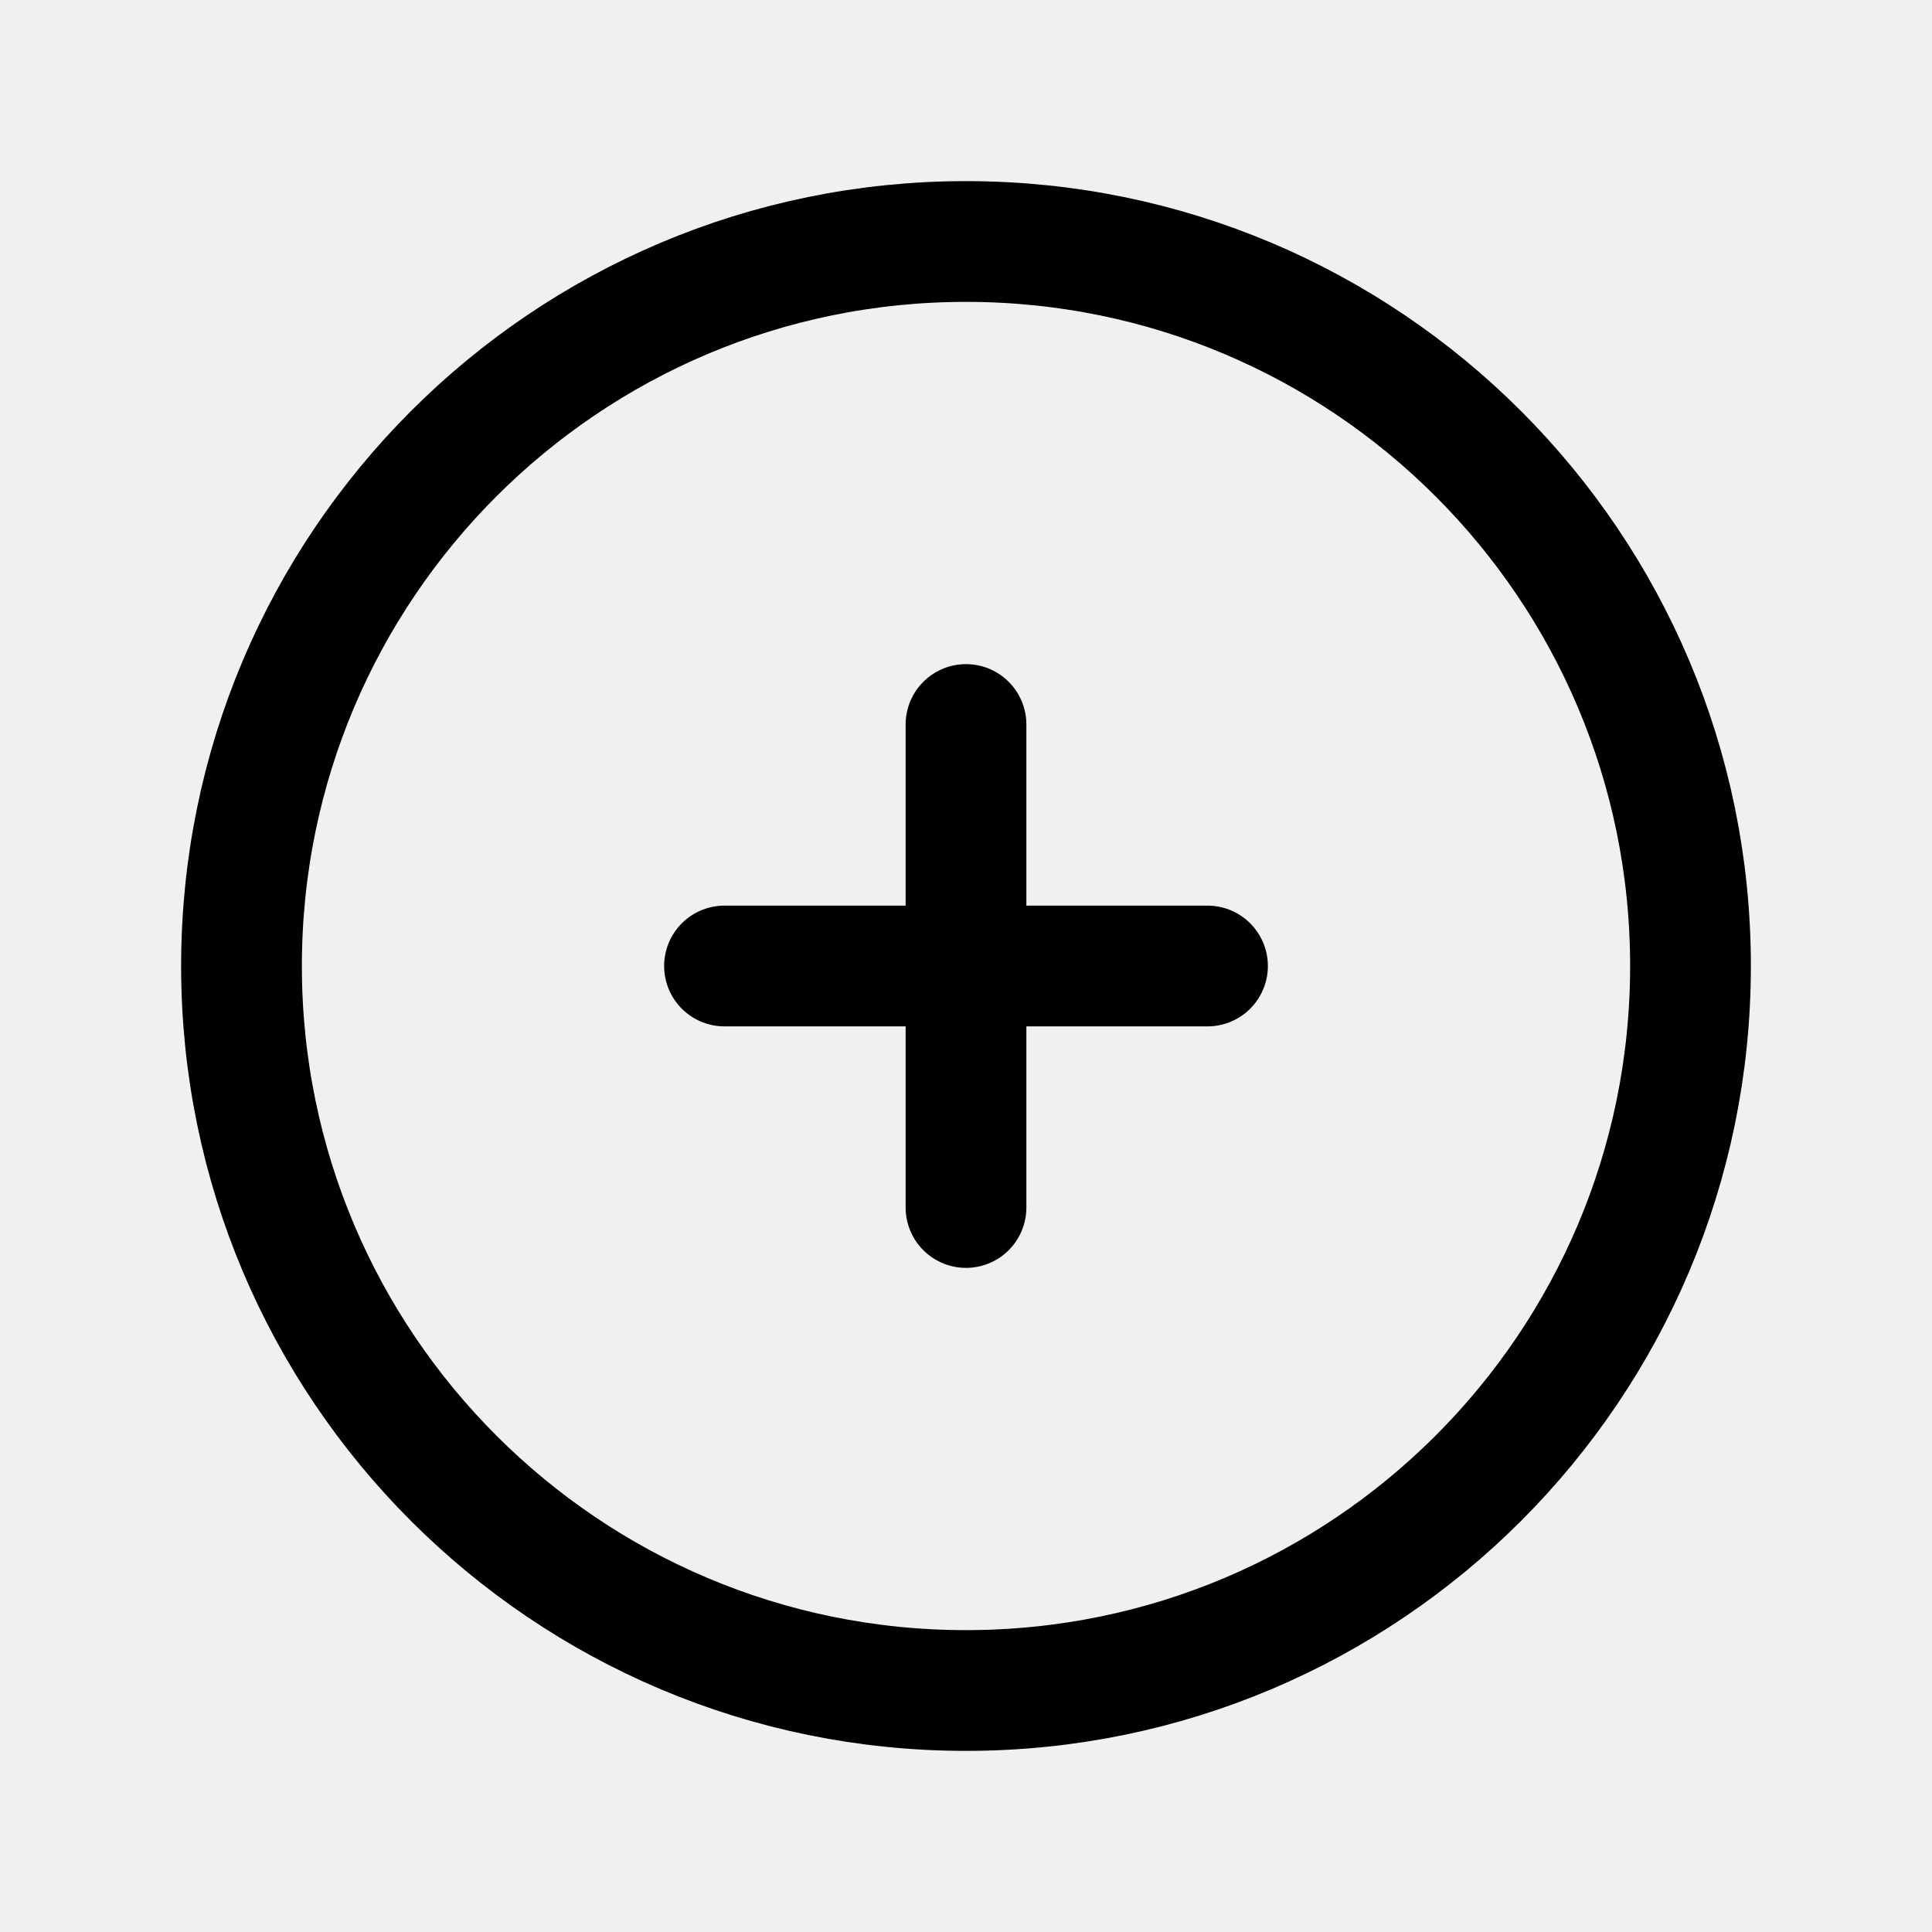
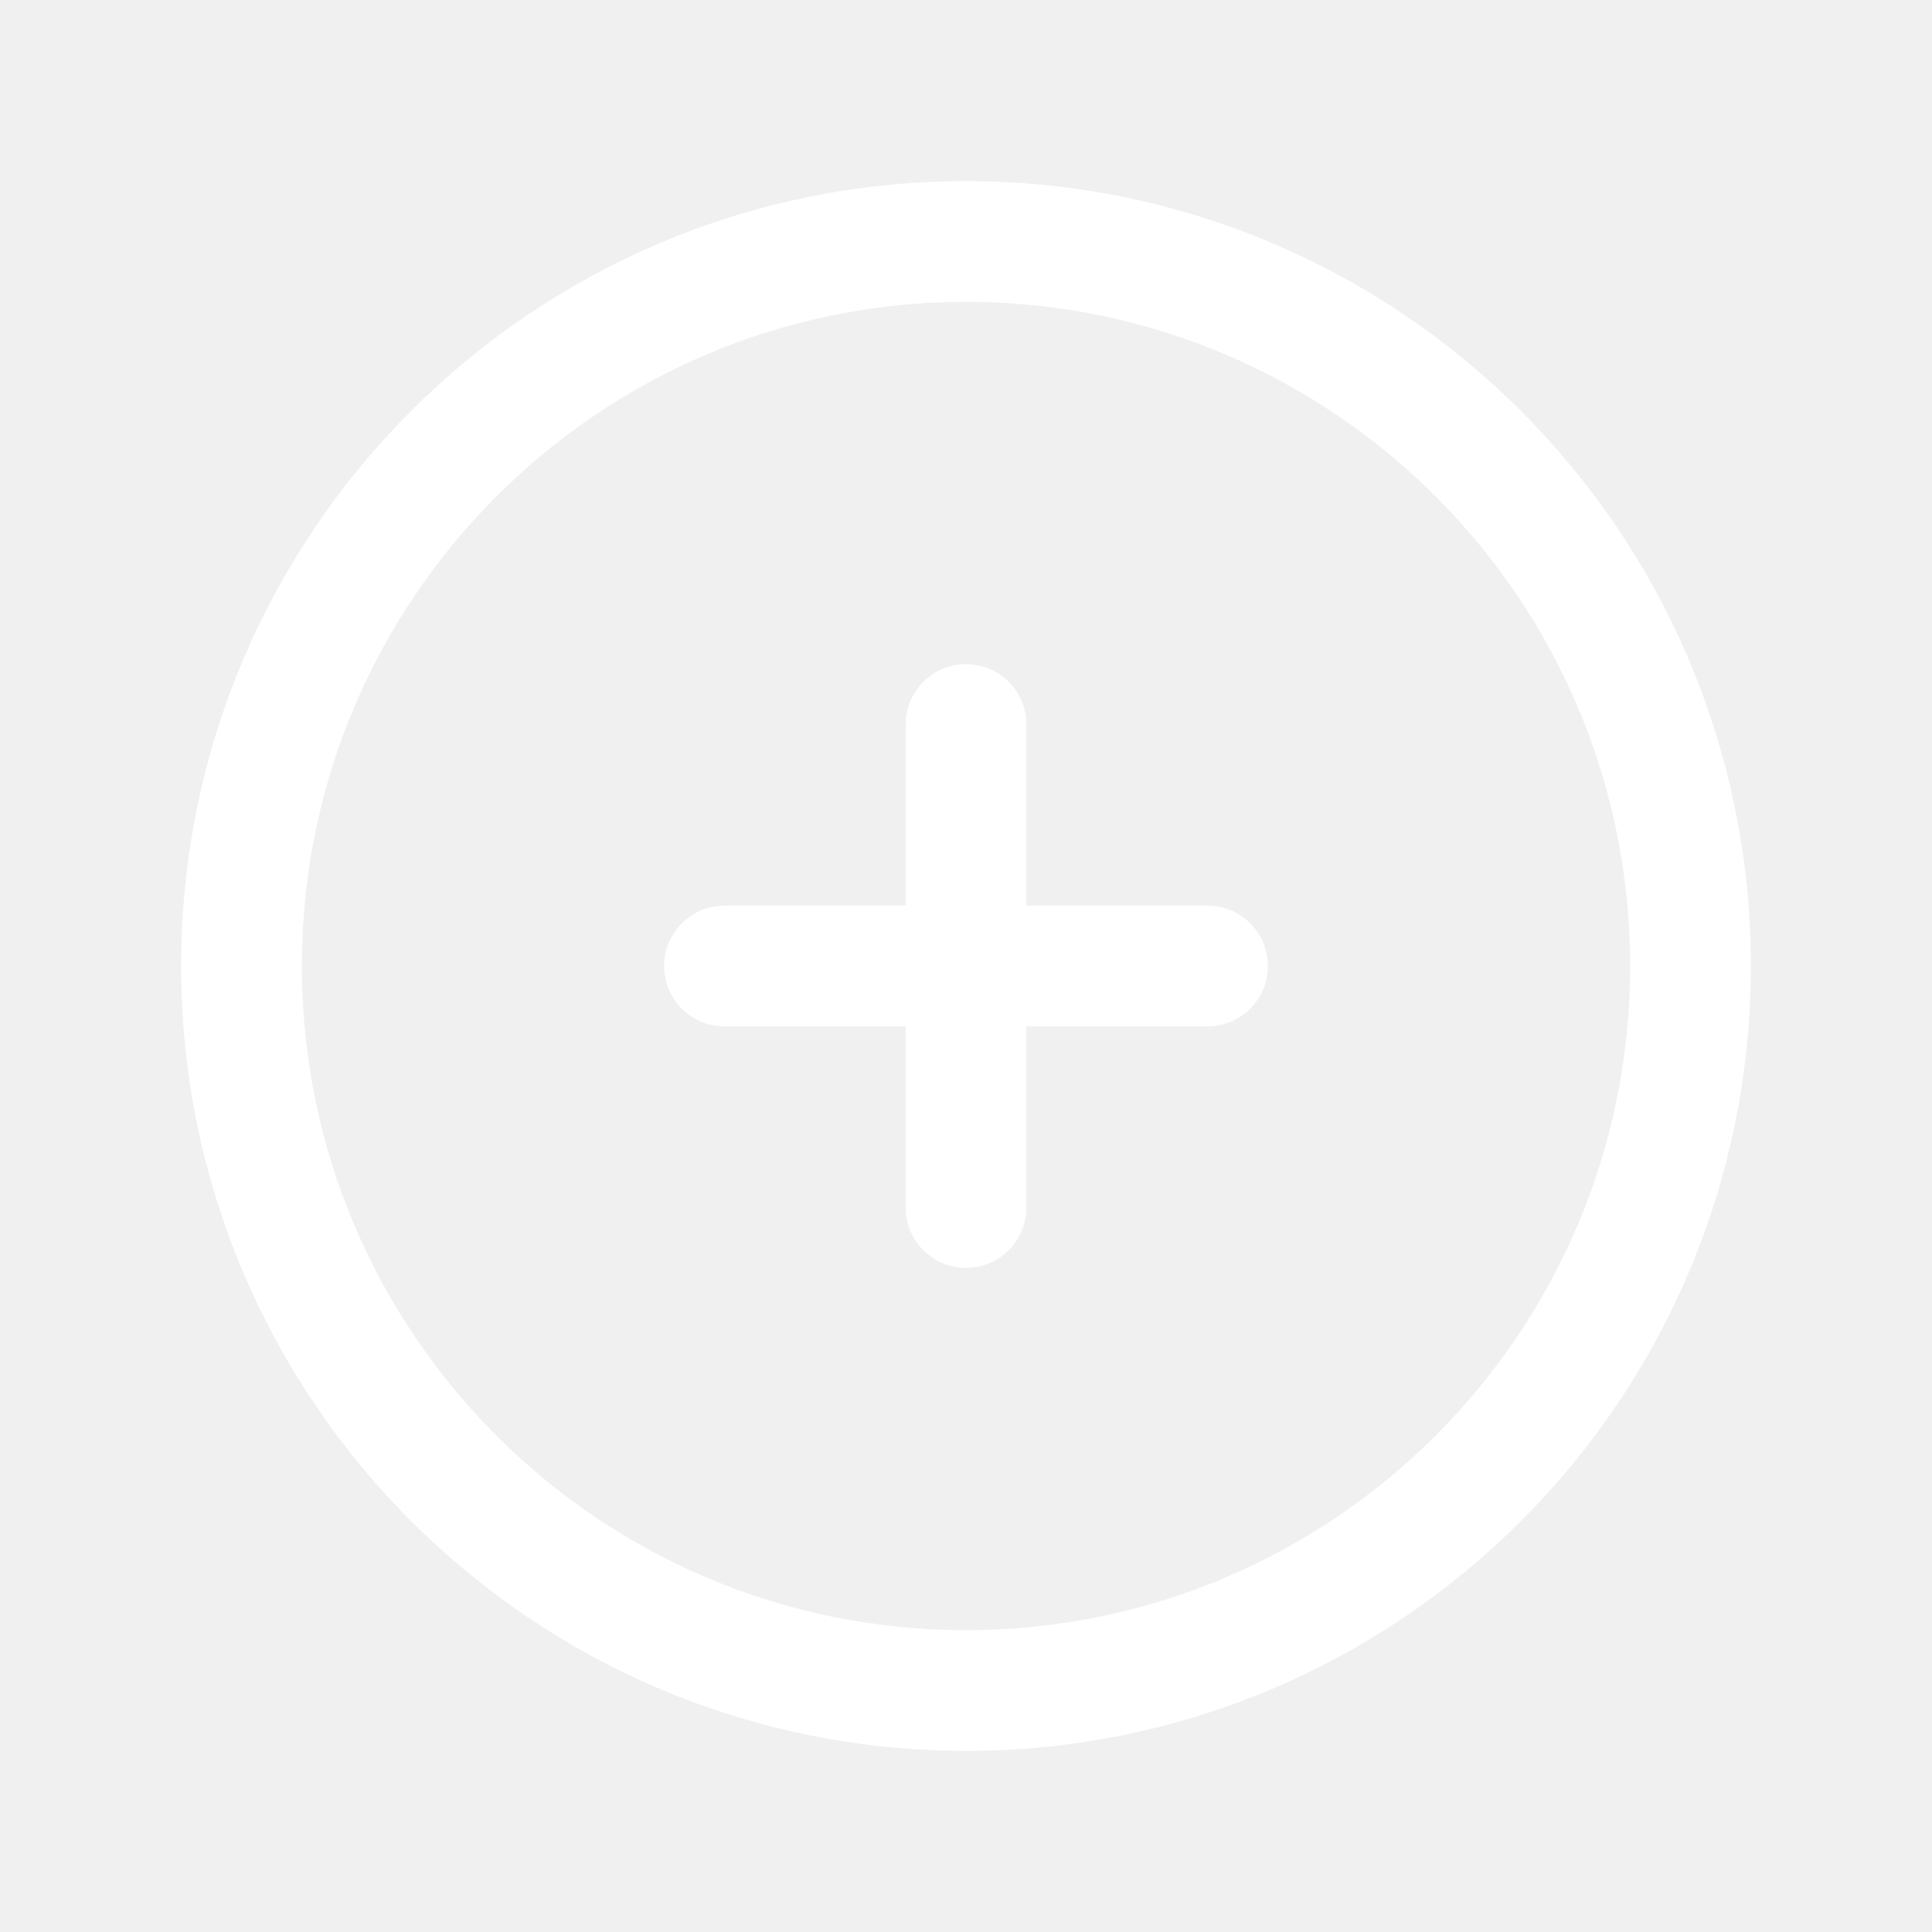
- <svg xmlns="http://www.w3.org/2000/svg" fill="none" viewBox="0 0 24 24" stroke-width="1.5" stroke="currentColor" class="size-6">
+ <svg xmlns="http://www.w3.org/2000/svg" fill="none" viewBox="0 0 24 24" stroke-width="1.5" stroke="white" class="size-6">
  <path stroke-linecap="round" stroke-linejoin="round" d="M12 9v6m3-3H9m12 0a9 9 0 1 1-18 0 9 9 0 0 1 18 0Z" />
</svg>
